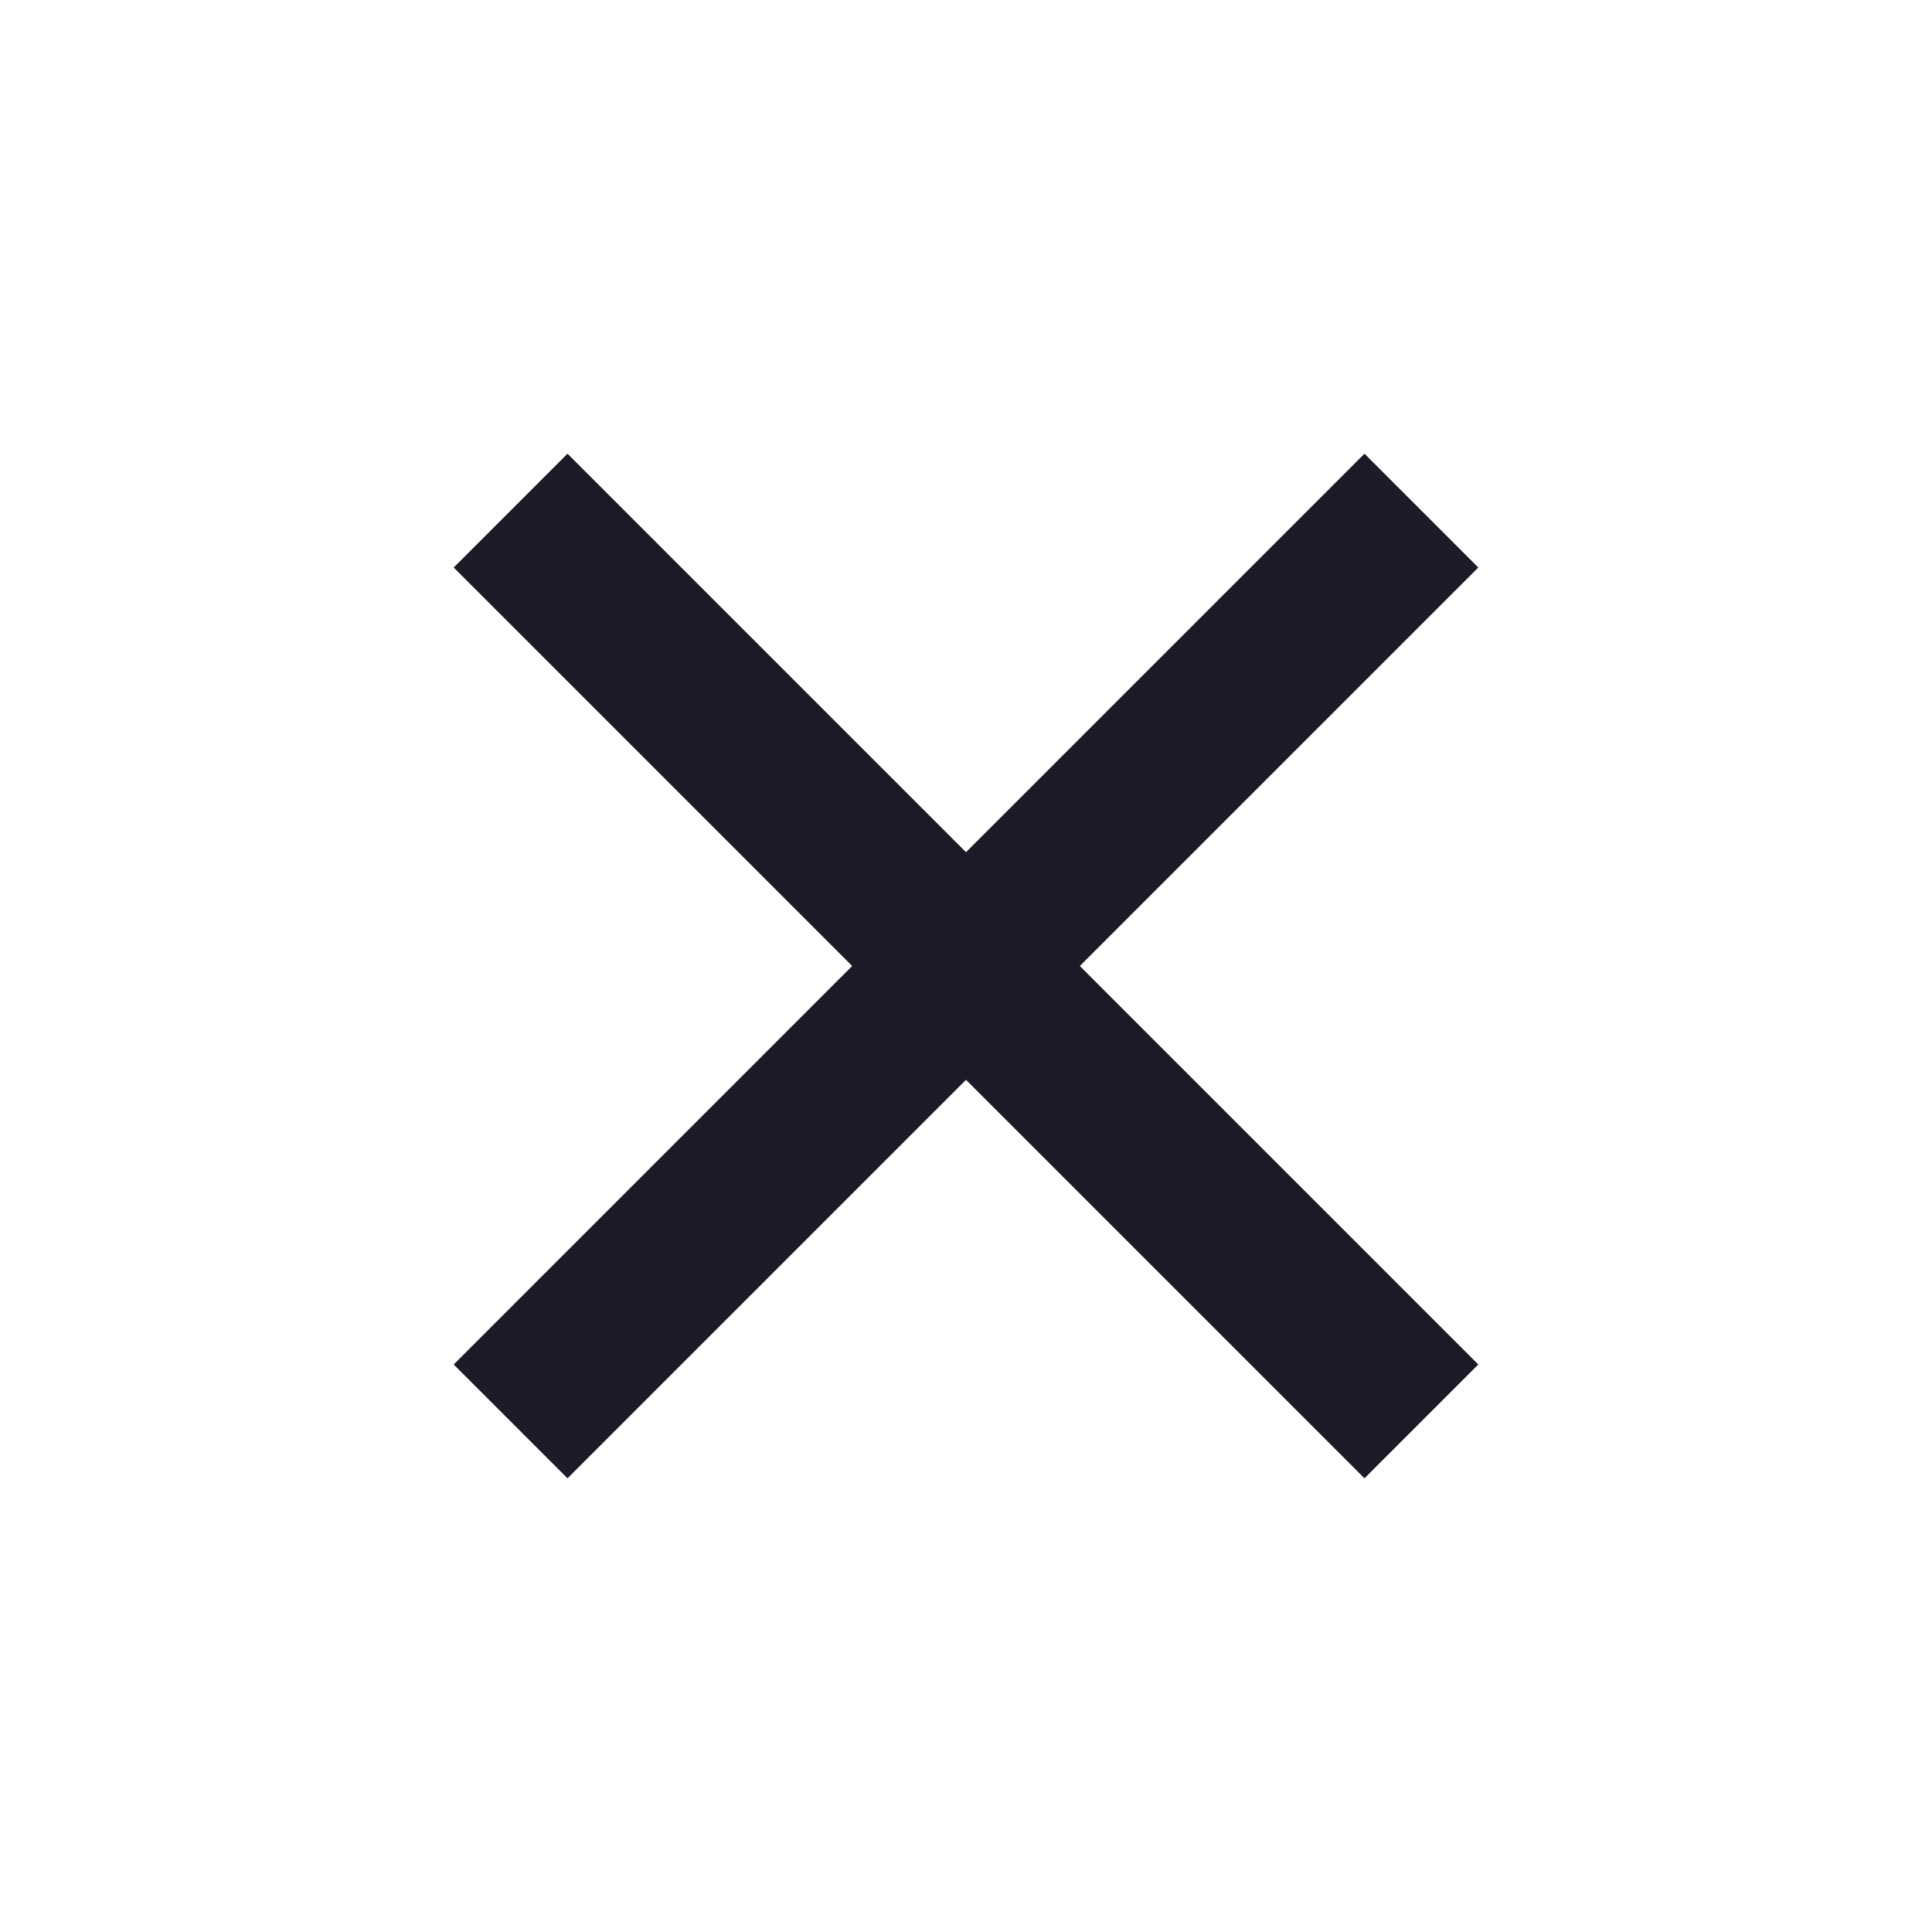
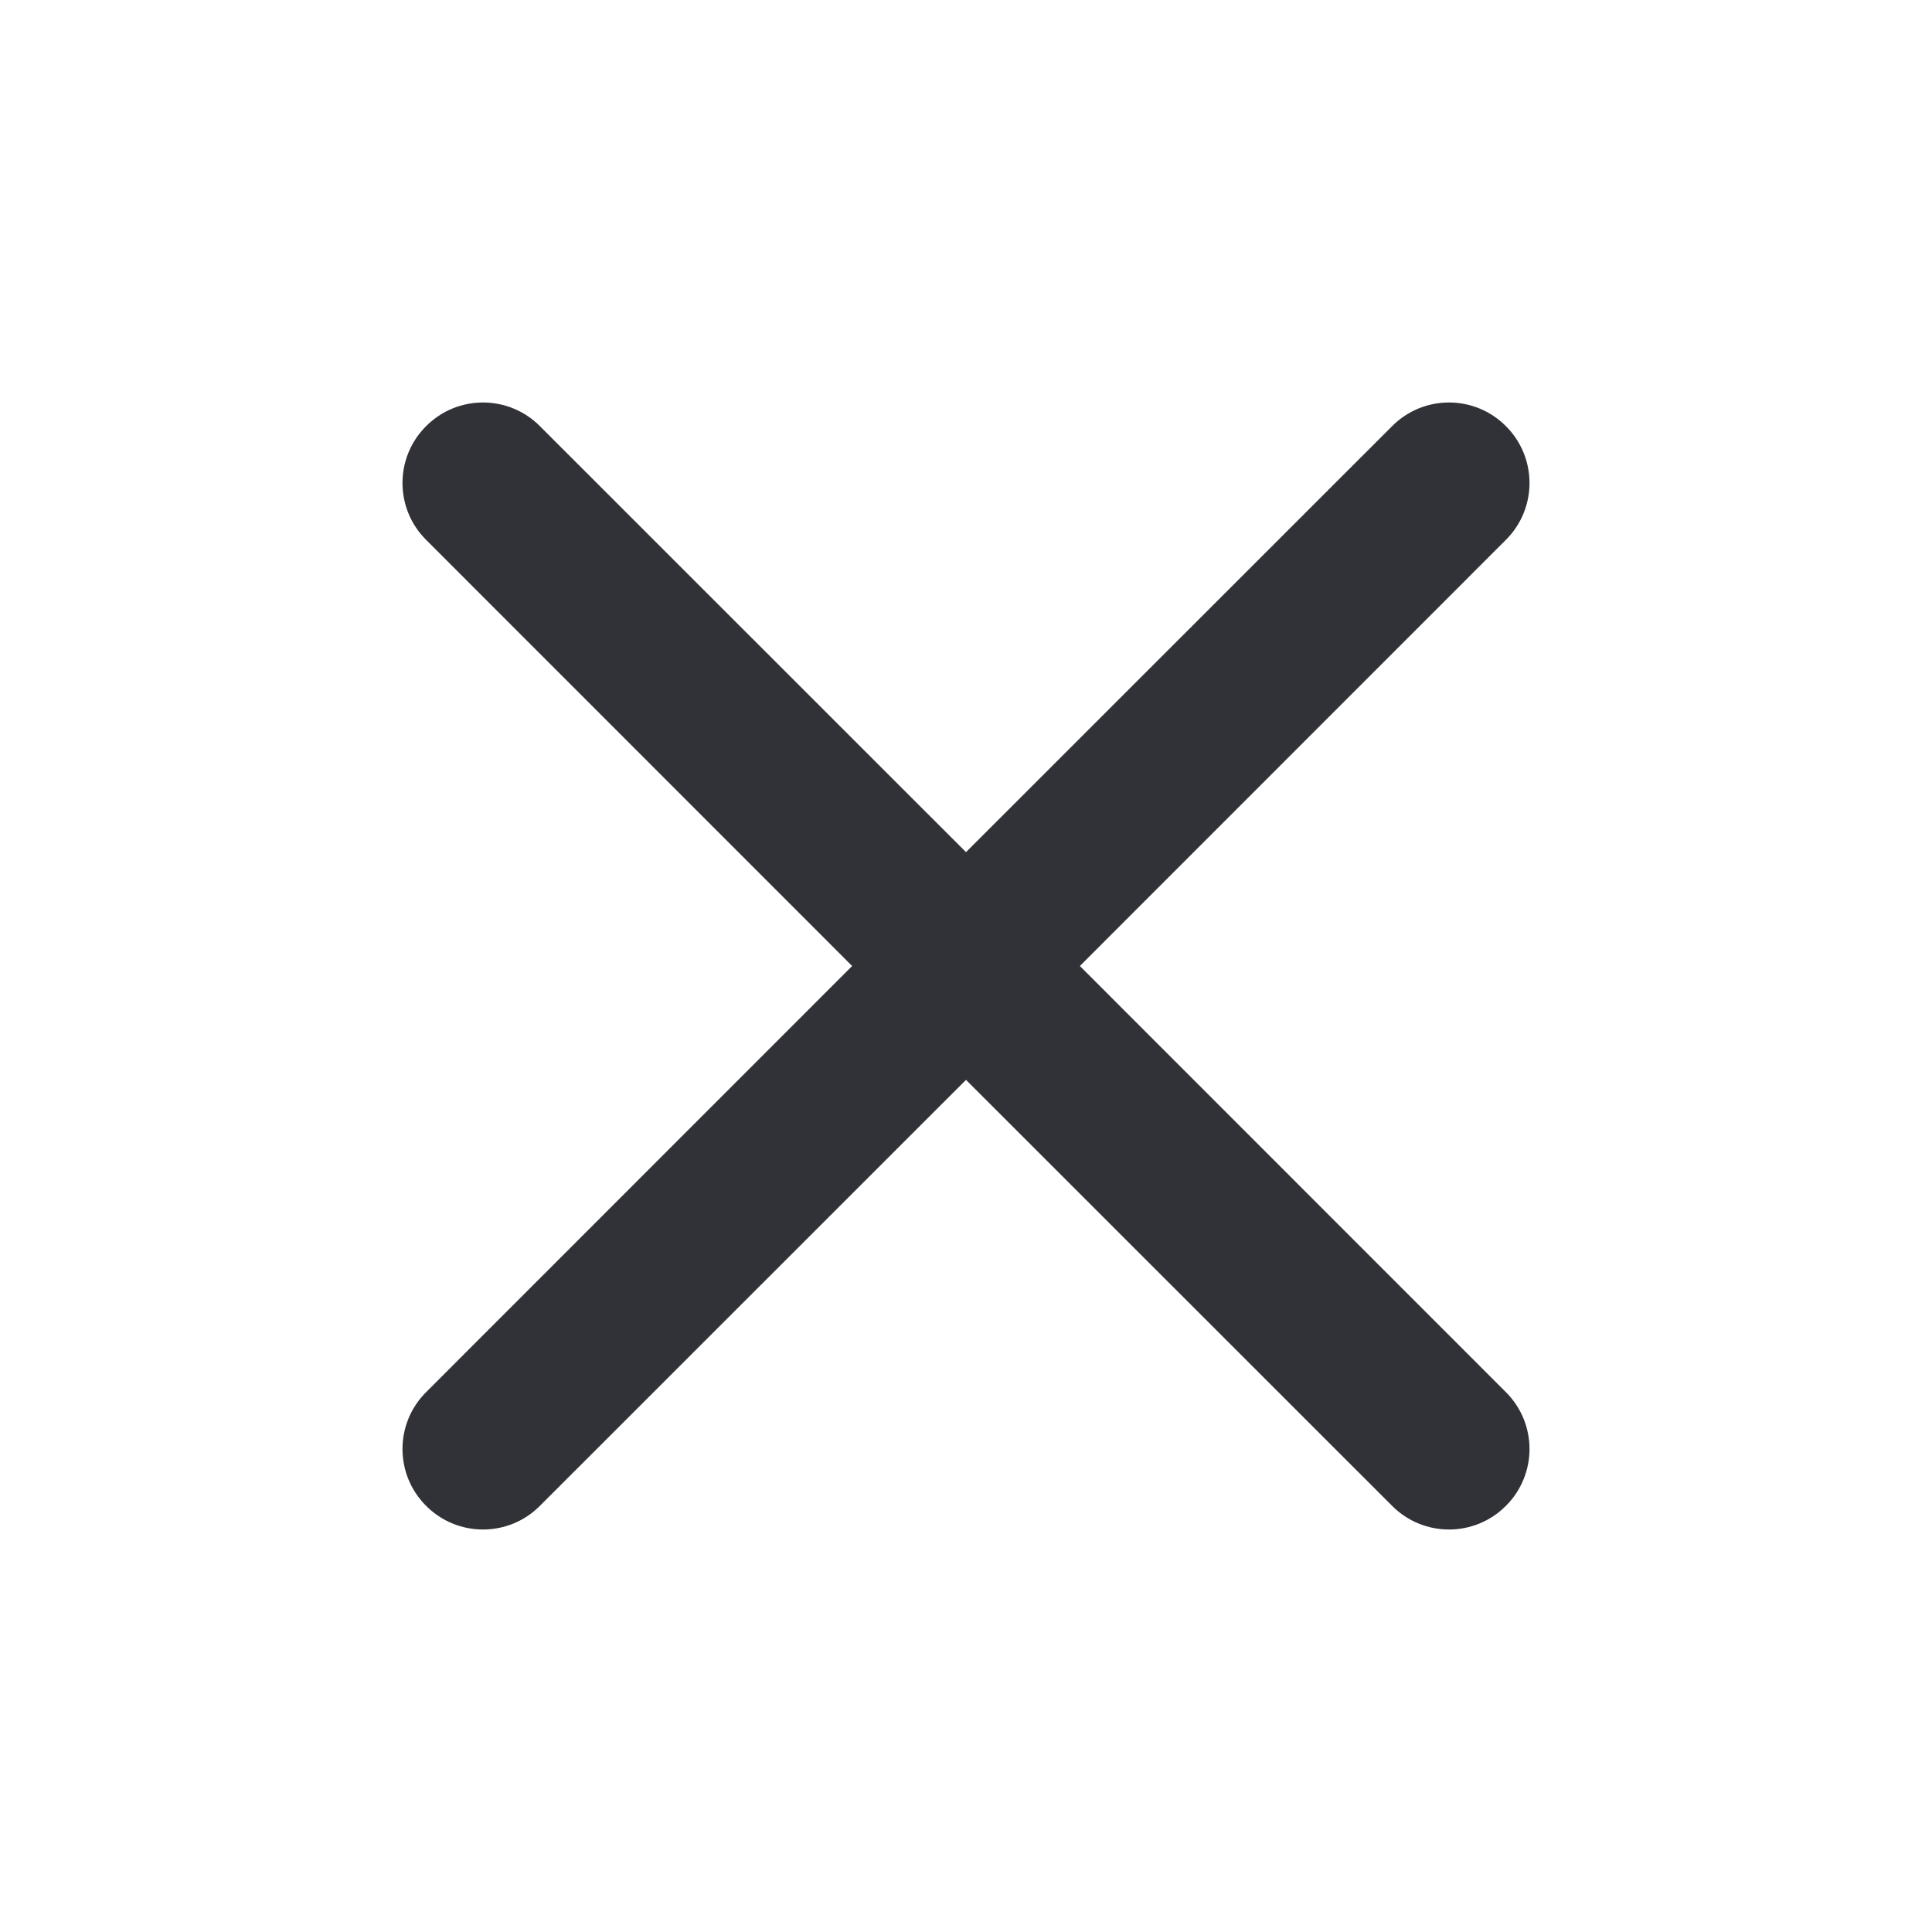
- <svg xmlns="http://www.w3.org/2000/svg" width="24" height="24" viewBox="0 0 24 24" fill="none">
-   <path d="M12 10.586L16.95 5.636L18.364 7.05L13.414 12L18.364 16.95L16.95 18.364L12 13.414L7.05 18.364L5.636 16.95L10.586 12L5.636 7.05L7.05 5.636L12 10.586Z" fill="#1C1A26" />
+ <svg xmlns="http://www.w3.org/2000/svg" width="16" height="16" viewBox="0 0 16 16" fill="none">
+   <path fill-rule="evenodd" clip-rule="evenodd" d="M12.471 4.471C12.732 4.211 12.732 3.789 12.471 3.529C12.211 3.268 11.789 3.268 11.529 3.529L8 7.057L4.471 3.529C4.211 3.268 3.789 3.268 3.529 3.529C3.268 3.789 3.268 4.211 3.529 4.471L7.057 8L3.529 11.529C3.268 11.789 3.268 12.211 3.529 12.471C3.789 12.732 4.211 12.732 4.471 12.471L8 8.943L11.529 12.471C11.789 12.732 12.211 12.732 12.471 12.471C12.732 12.211 12.732 11.789 12.471 11.529L8.943 8L12.471 4.471Z" fill="#313237" />
</svg>
